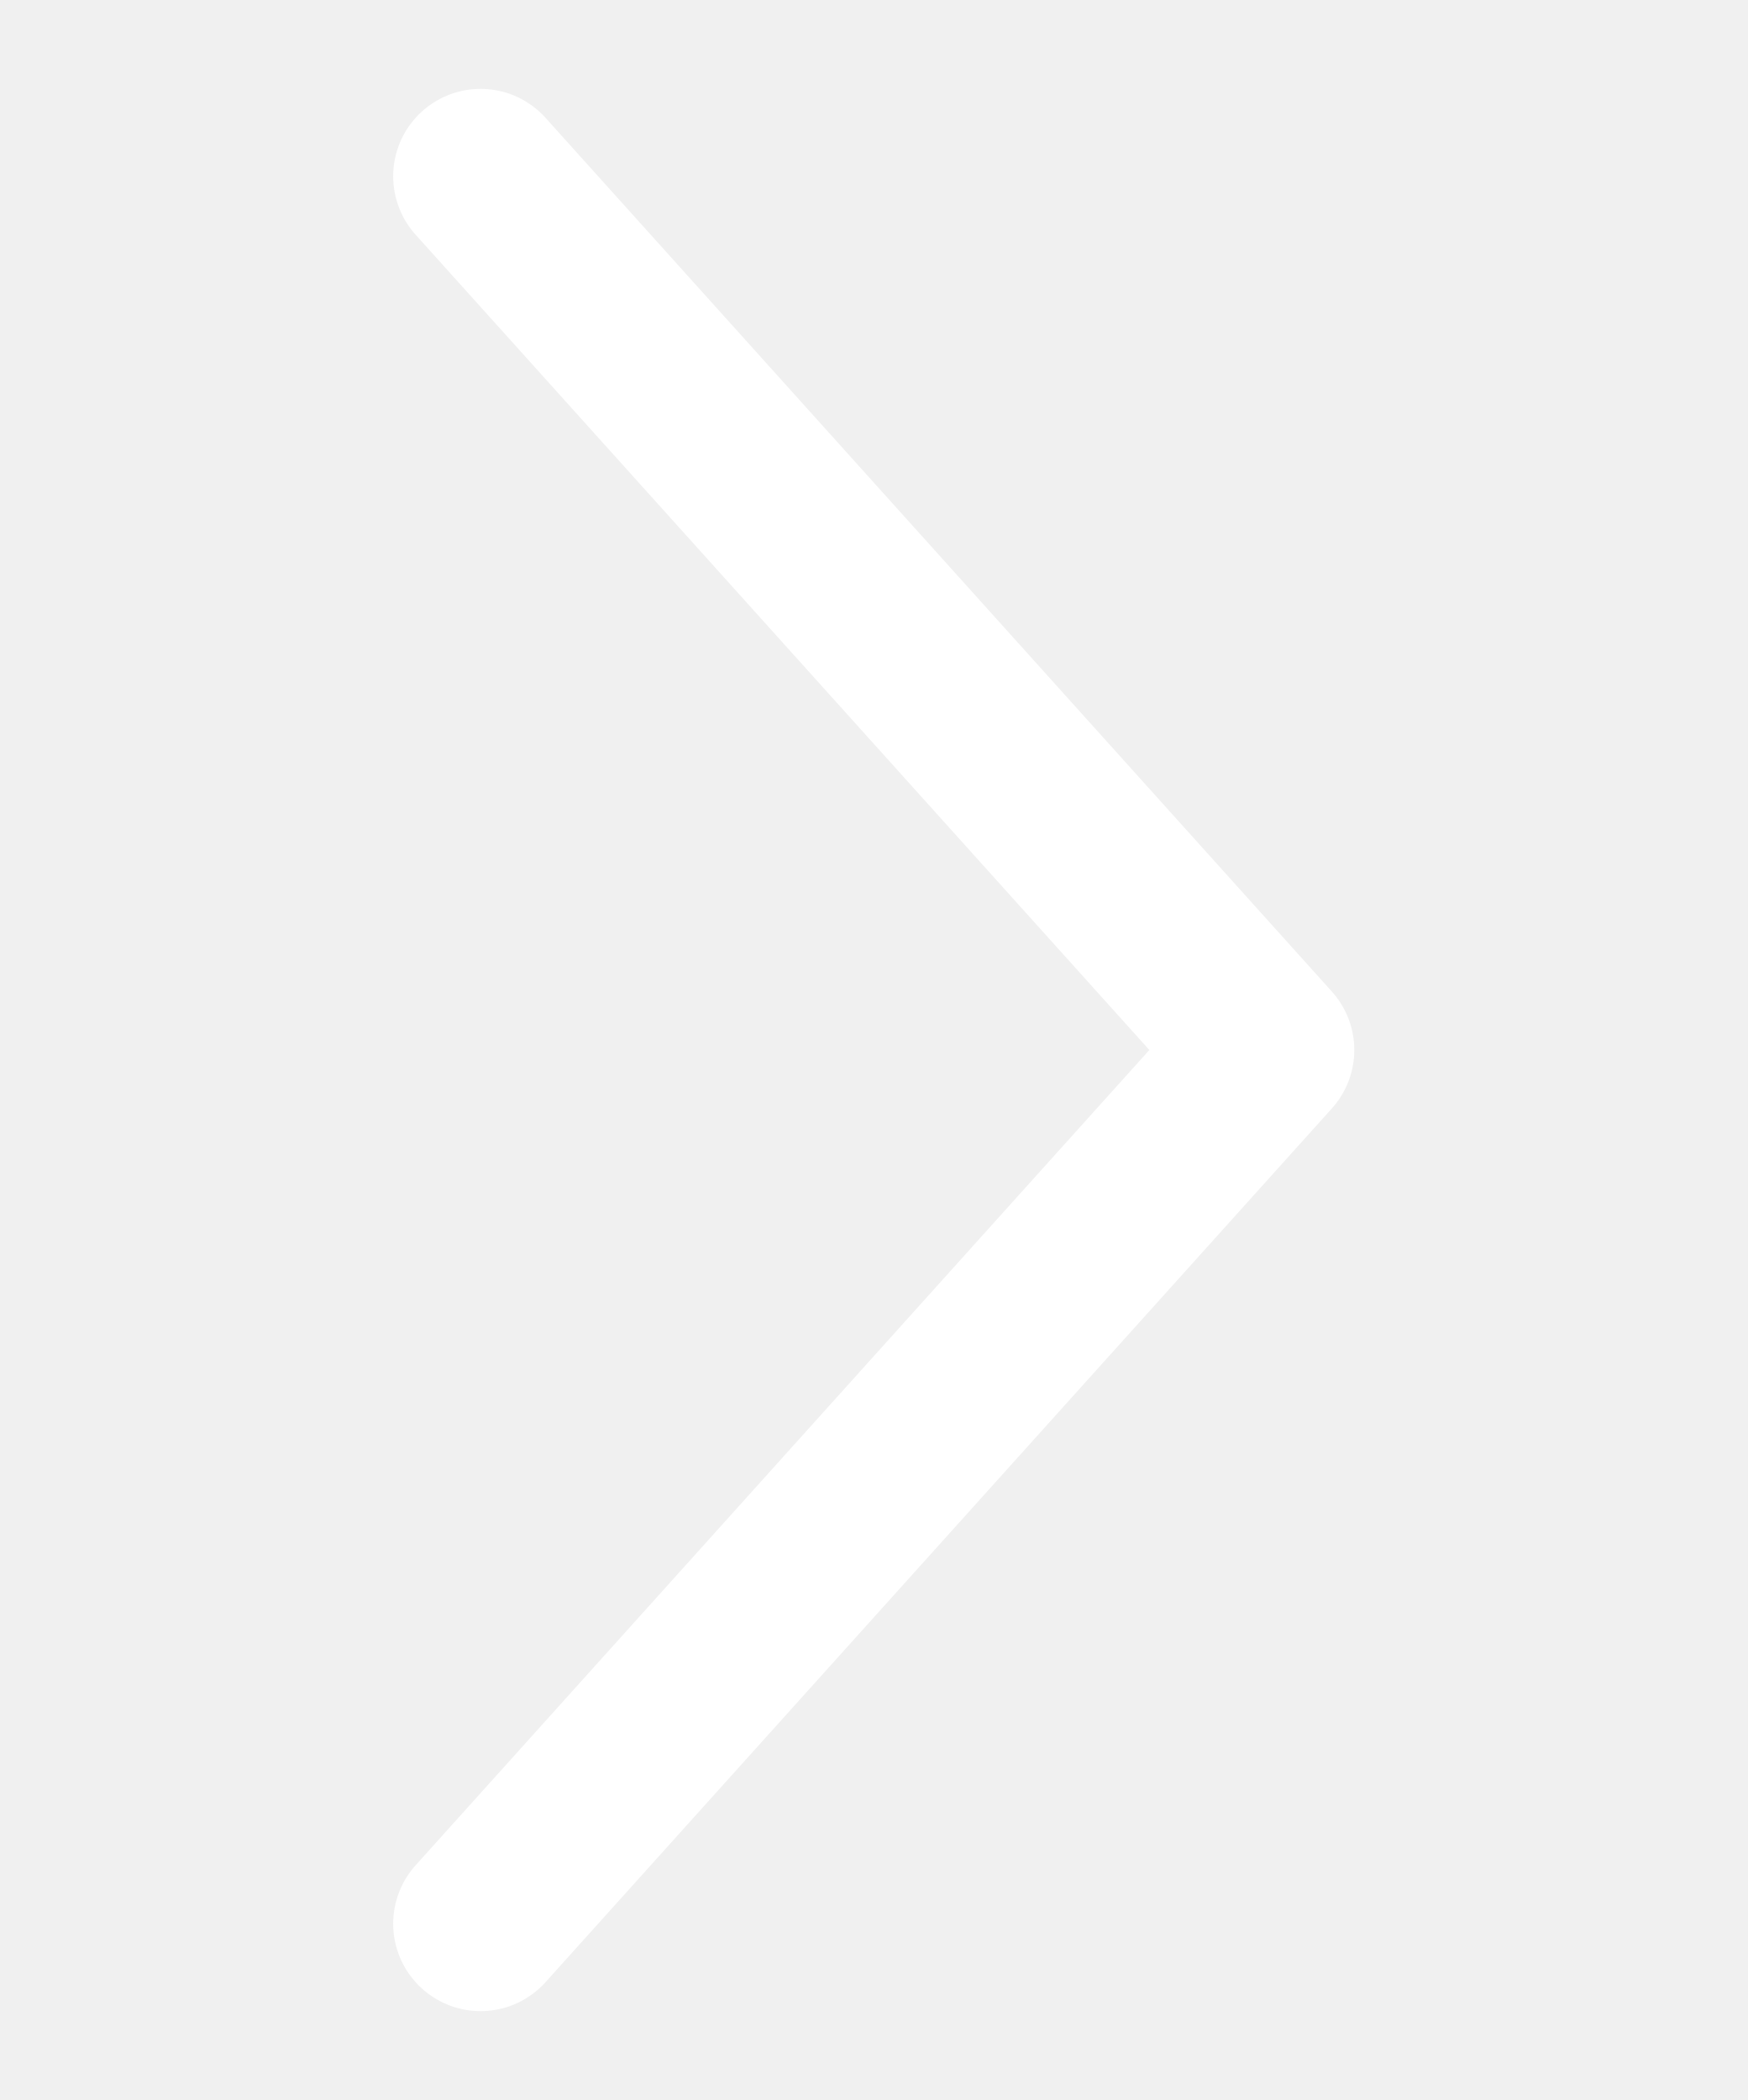
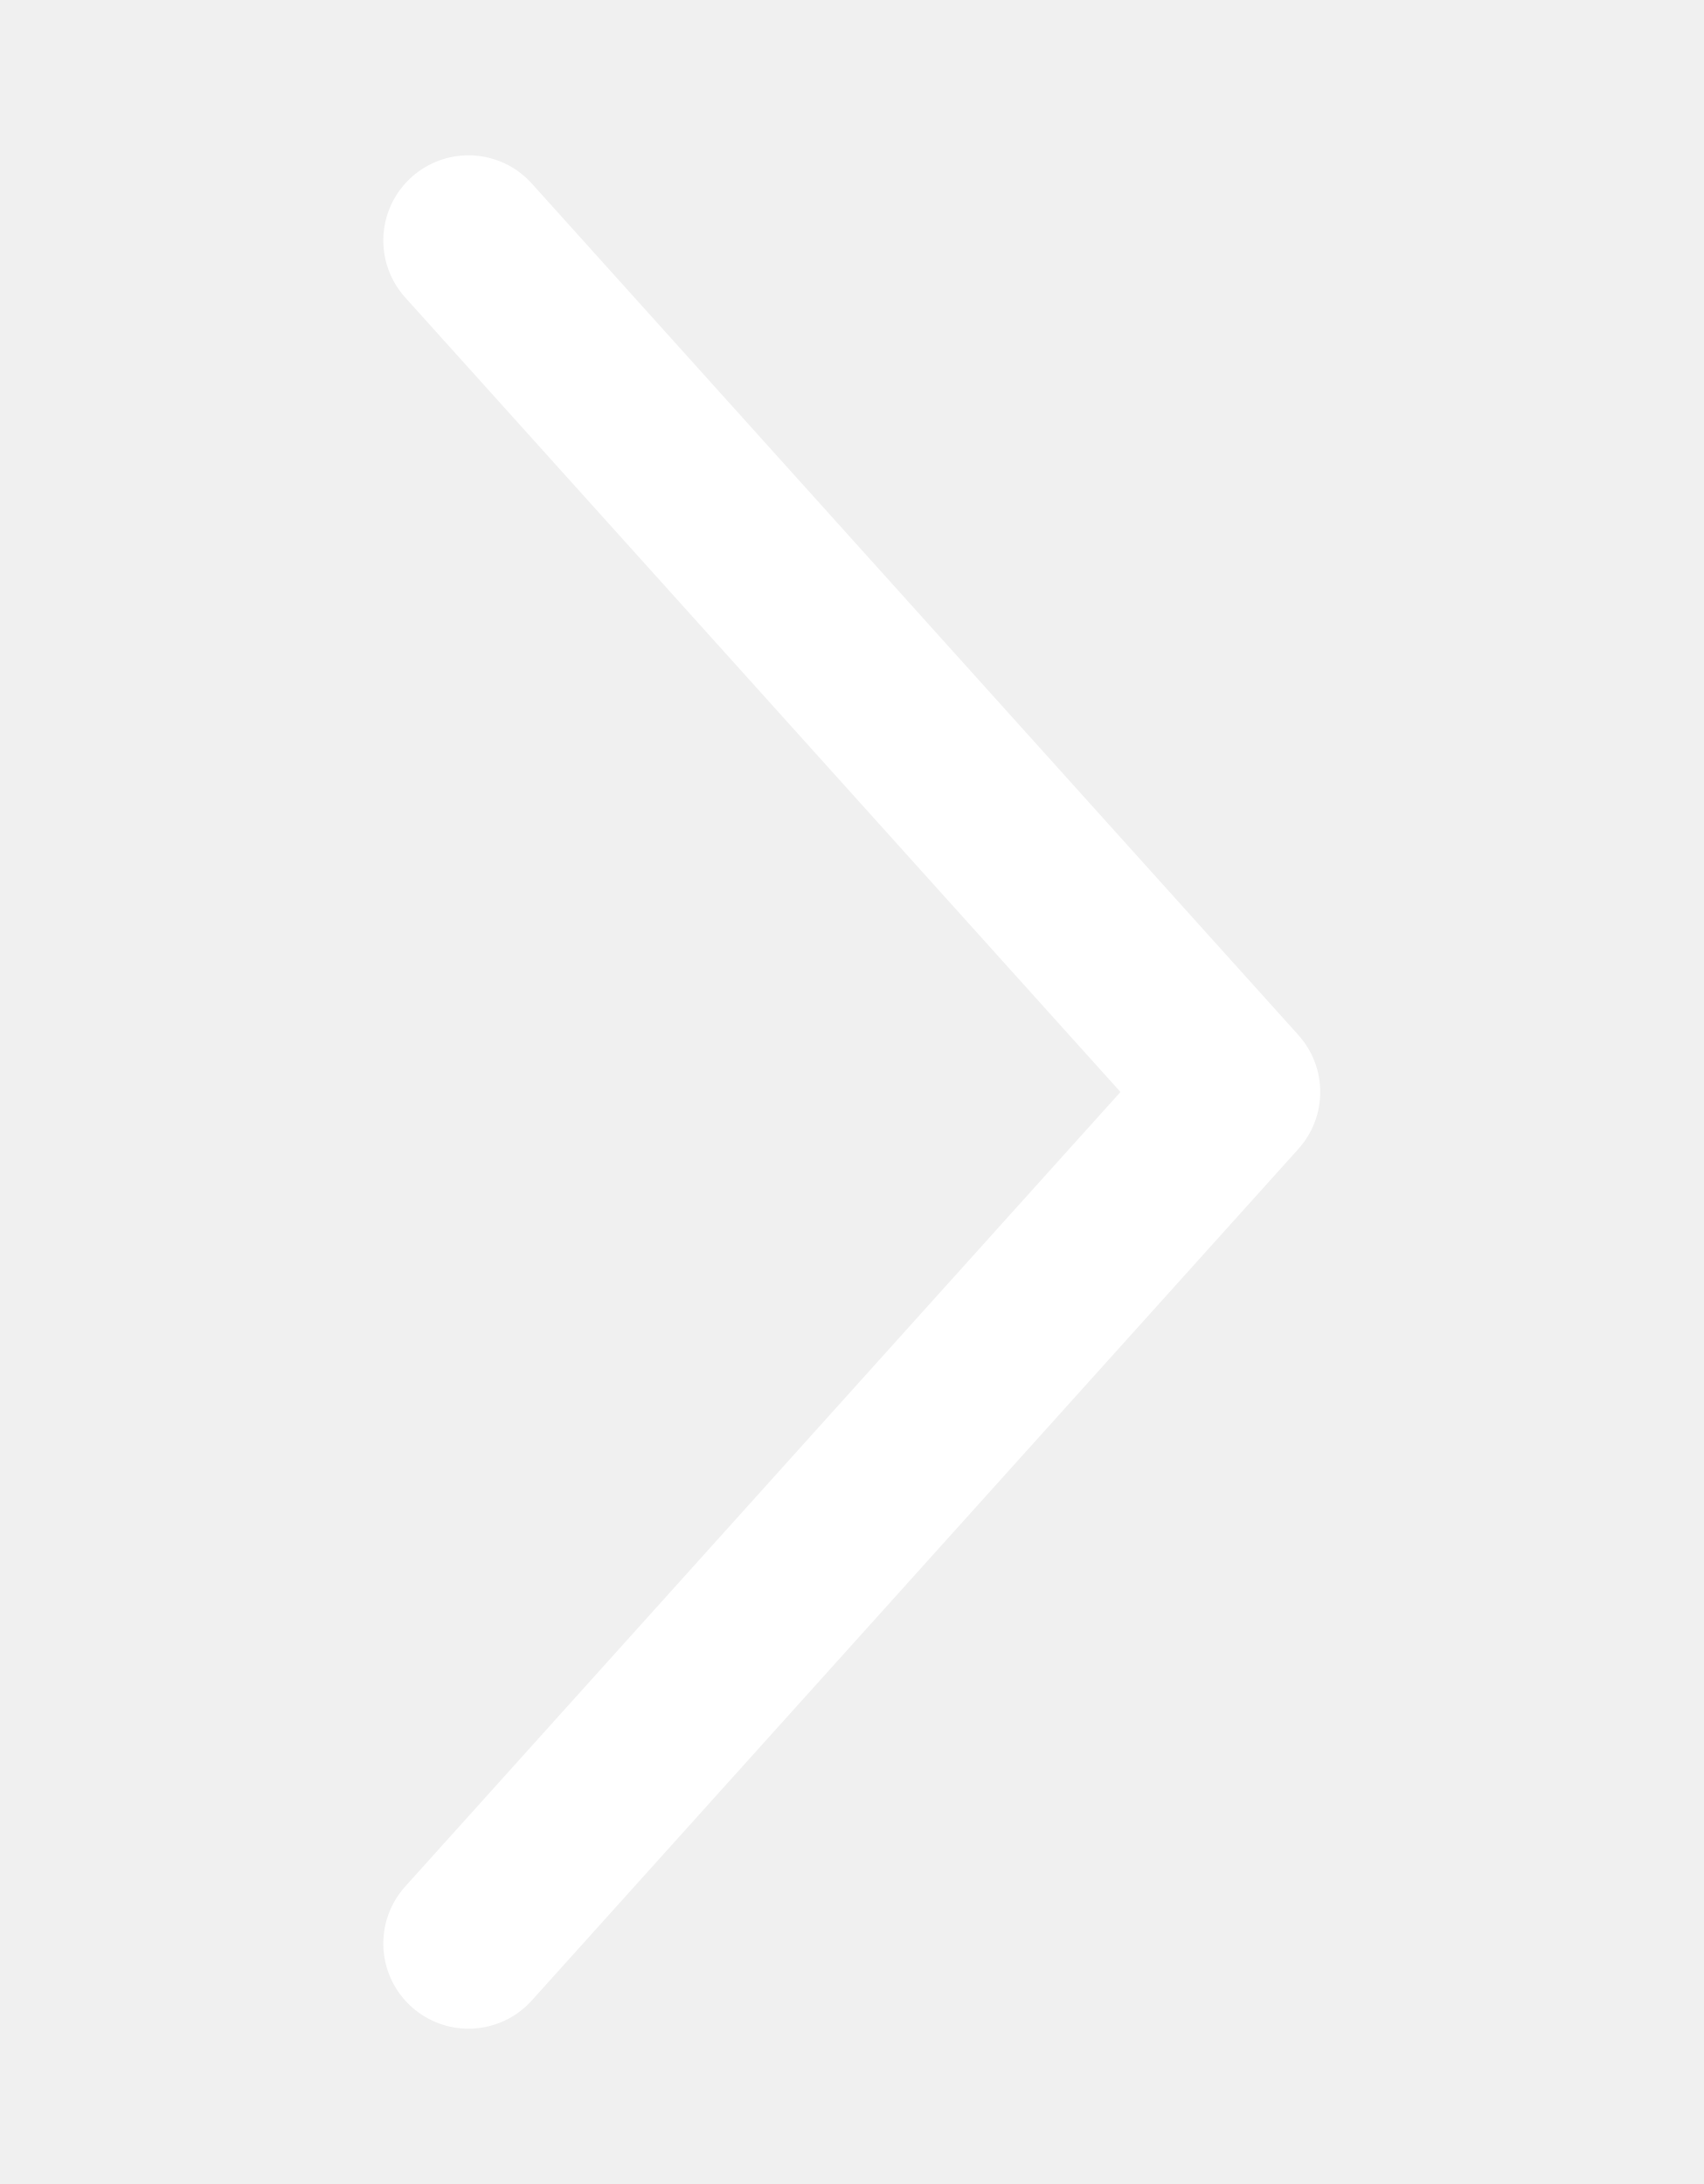
- <svg xmlns="http://www.w3.org/2000/svg" width="14" height="16.824" viewBox="0 0 20 22.824">
+ <svg xmlns="http://www.w3.org/2000/svg" width="10" height="12.824" viewBox="0 0 20 22.824">
  <g data-name="Arrow / Right">
    <path transform="rotate(90 9.294 10.706)" style="fill:none" d="M0 0h20v20H0z" />
    <path data-name="Tracé 11765" d="m1.5 14.5 10-9 10 9" transform="rotate(90 10.044 9.956)" style="stroke:#fff;stroke-linecap:round;stroke-linejoin:round;stroke-width:2px;fill:none" />
  </g>
</svg>
